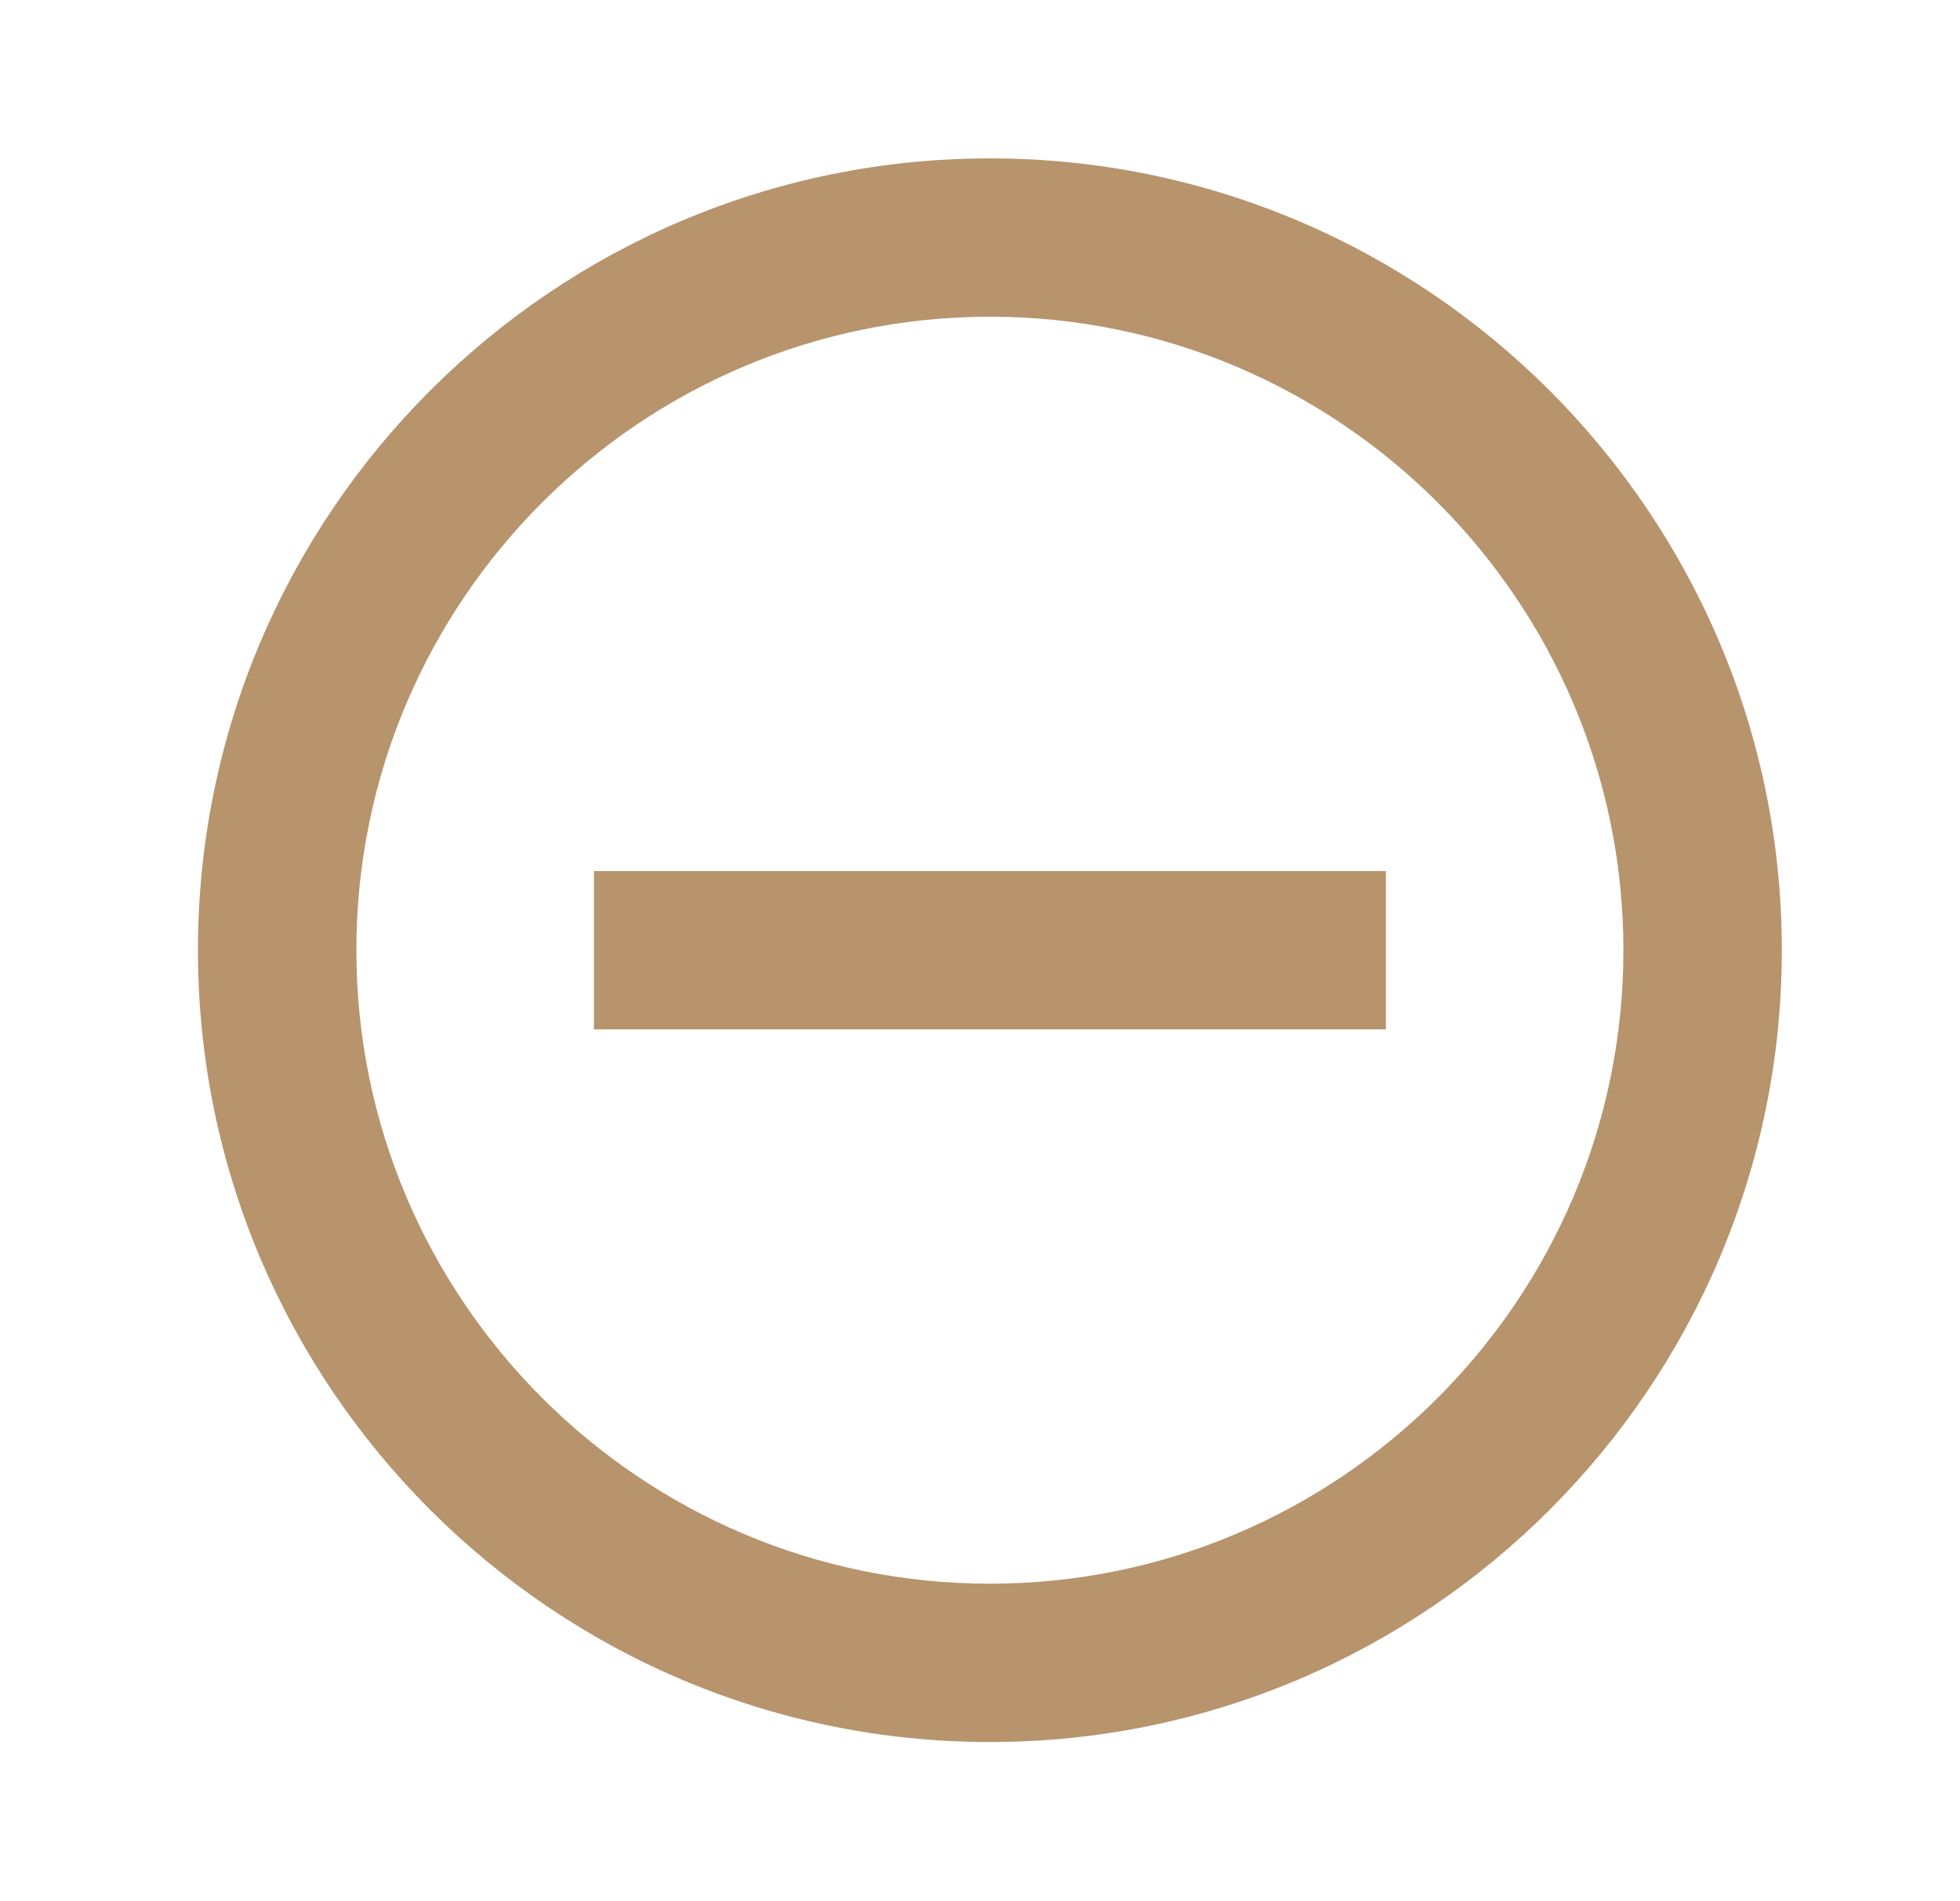
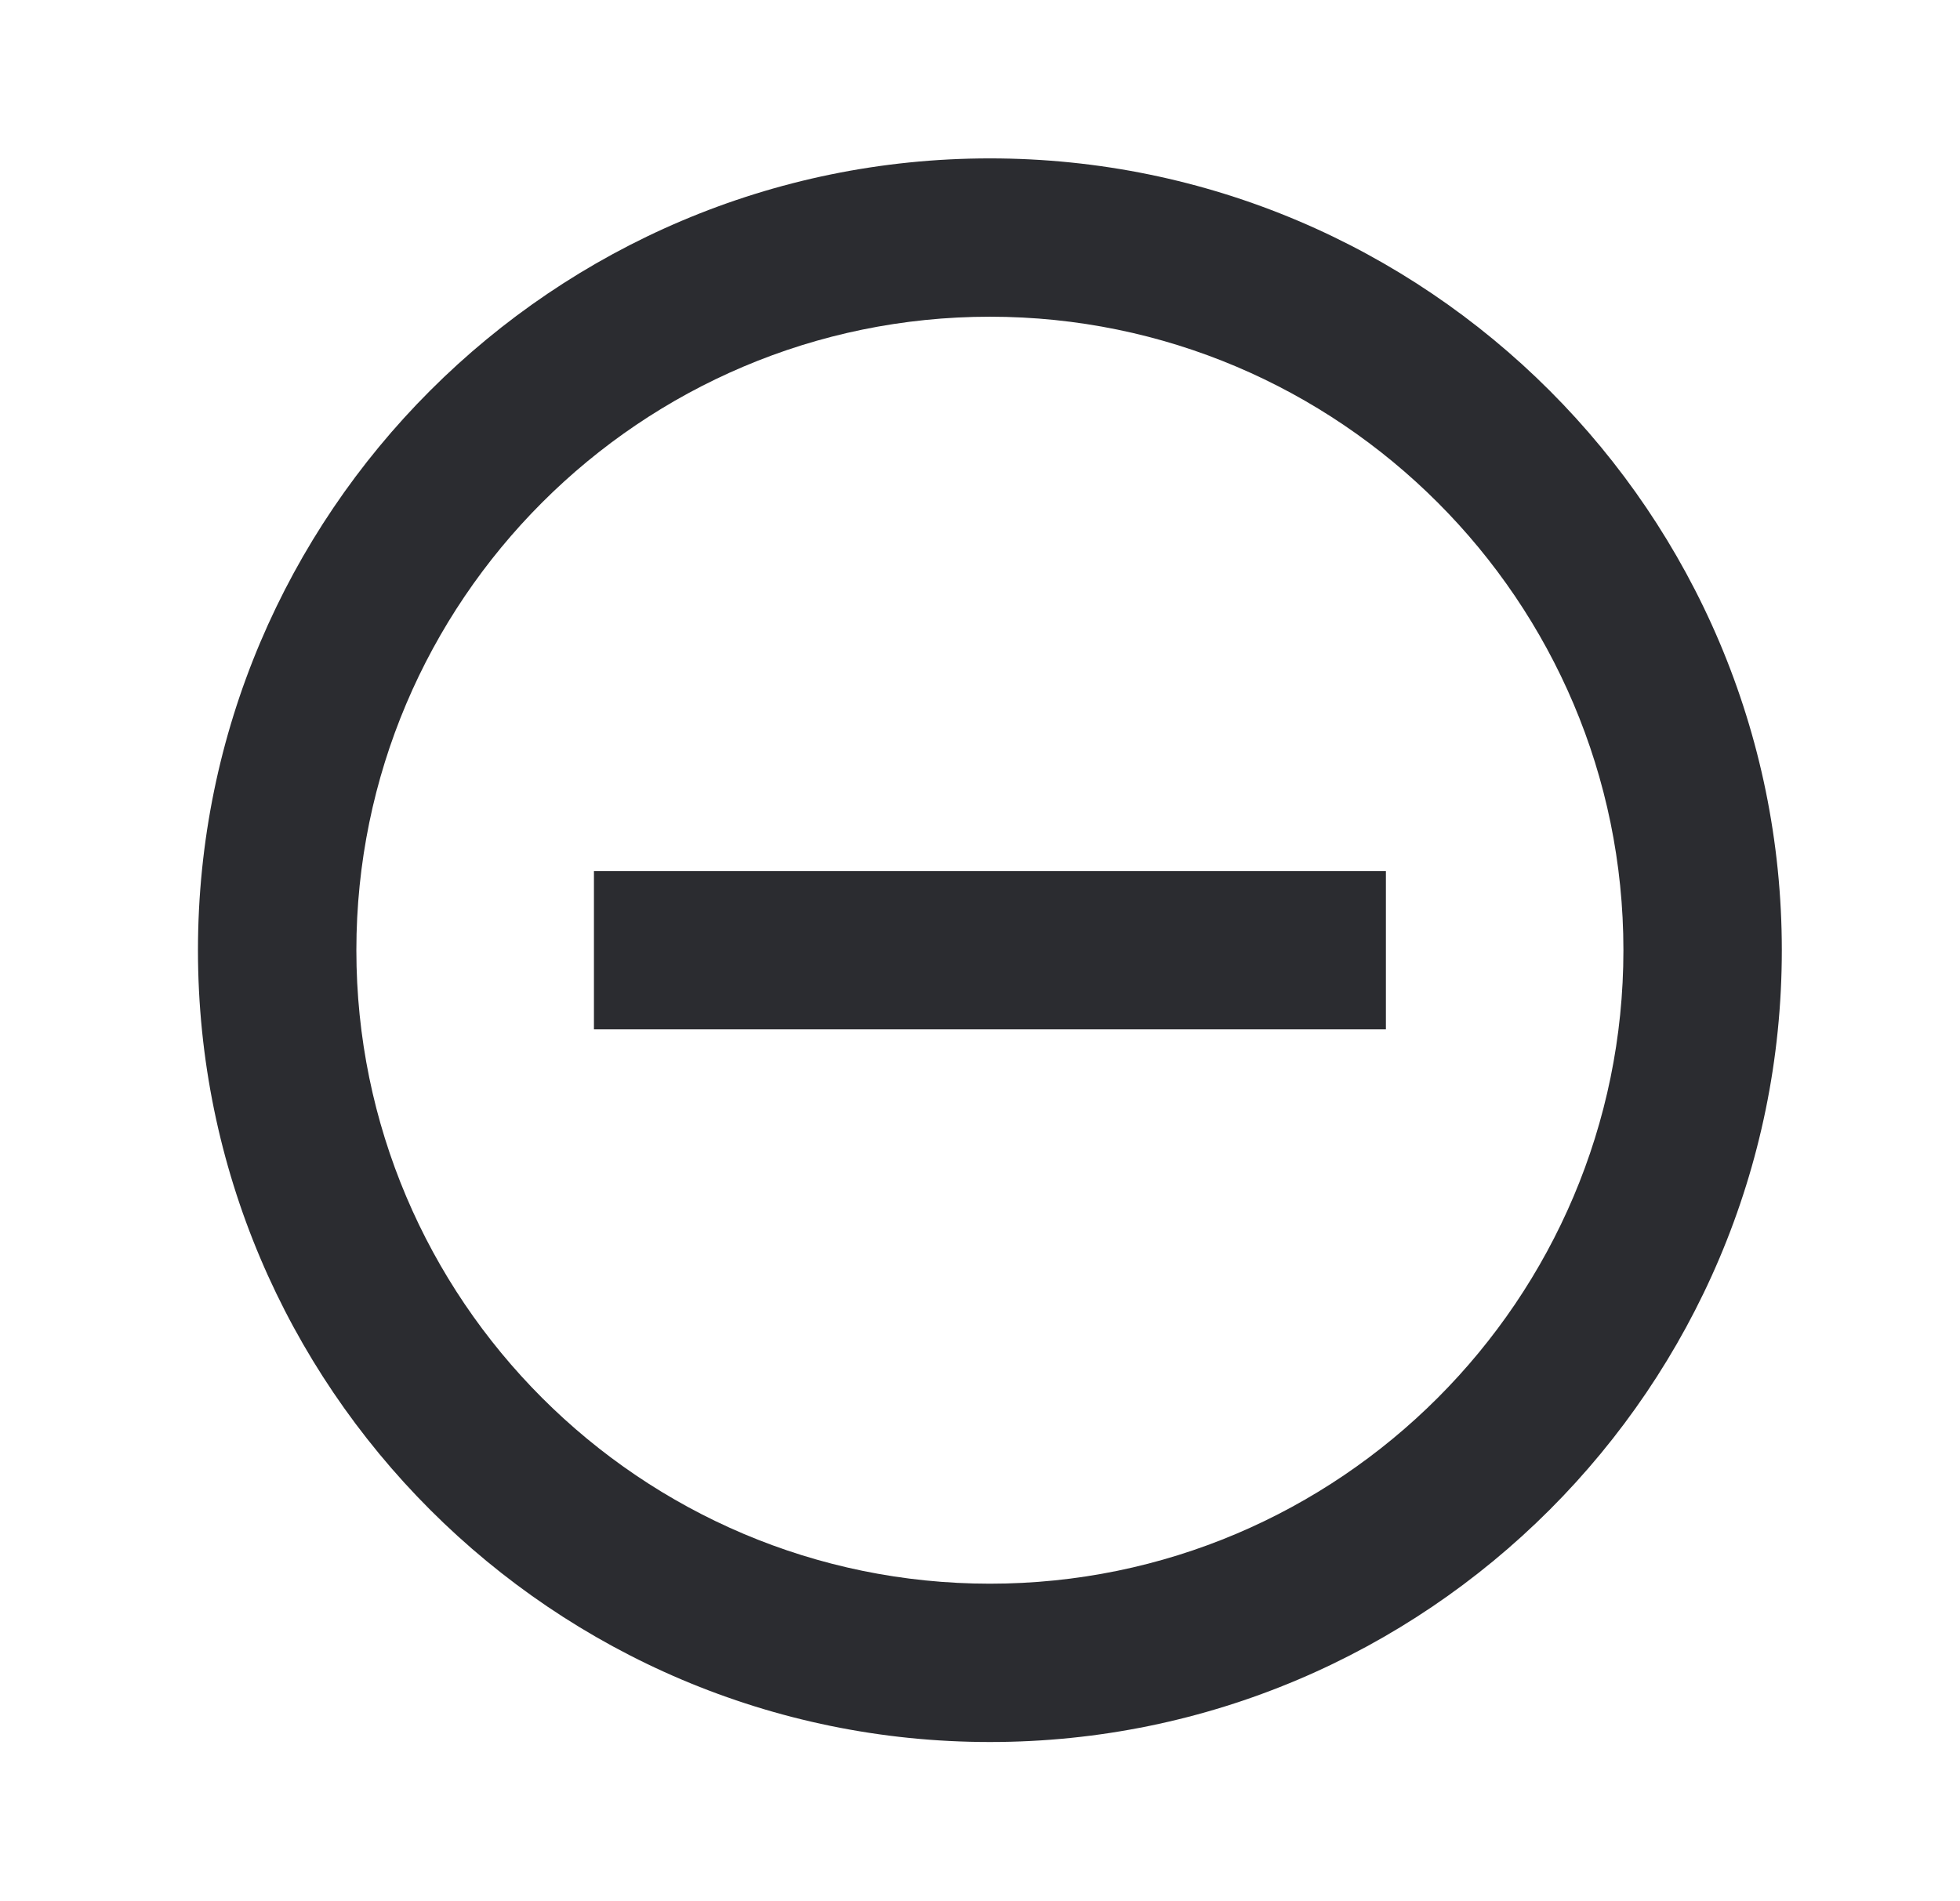
<svg xmlns="http://www.w3.org/2000/svg" width="33" height="32" viewBox="0 0 33 32" fill="none">
-   <path d="M10 14.667H23.334V17.333H10V14.667Z" fill="#B7946C" />
-   <path d="M16.667 2.667C9.315 2.667 3.333 8.648 3.333 16C3.333 23.352 9.315 29.333 16.667 29.333C24.019 29.333 30 23.352 30 16C30 8.648 24.019 2.667 16.667 2.667ZM16.667 26.667C10.785 26.667 6 21.881 6 16C6 10.119 10.785 5.333 16.667 5.333C22.548 5.333 27.333 10.119 27.333 16C27.333 21.881 22.548 26.667 16.667 26.667Z" fill="#B7946C" />
+   <path d="M10 14.667H23.334V17.333H10V14.667Z" fill="#2B2C30" />
+   <path d="M16.667 2.667C9.315 2.667 3.333 8.648 3.333 16C3.333 23.352 9.315 29.333 16.667 29.333C24.019 29.333 30 23.352 30 16C30 8.648 24.019 2.667 16.667 2.667ZM16.667 26.667C10.785 26.667 6 21.881 6 16C6 10.119 10.785 5.333 16.667 5.333C22.548 5.333 27.333 10.119 27.333 16C27.333 21.881 22.548 26.667 16.667 26.667Z" fill="#2B2C30" />
</svg>
